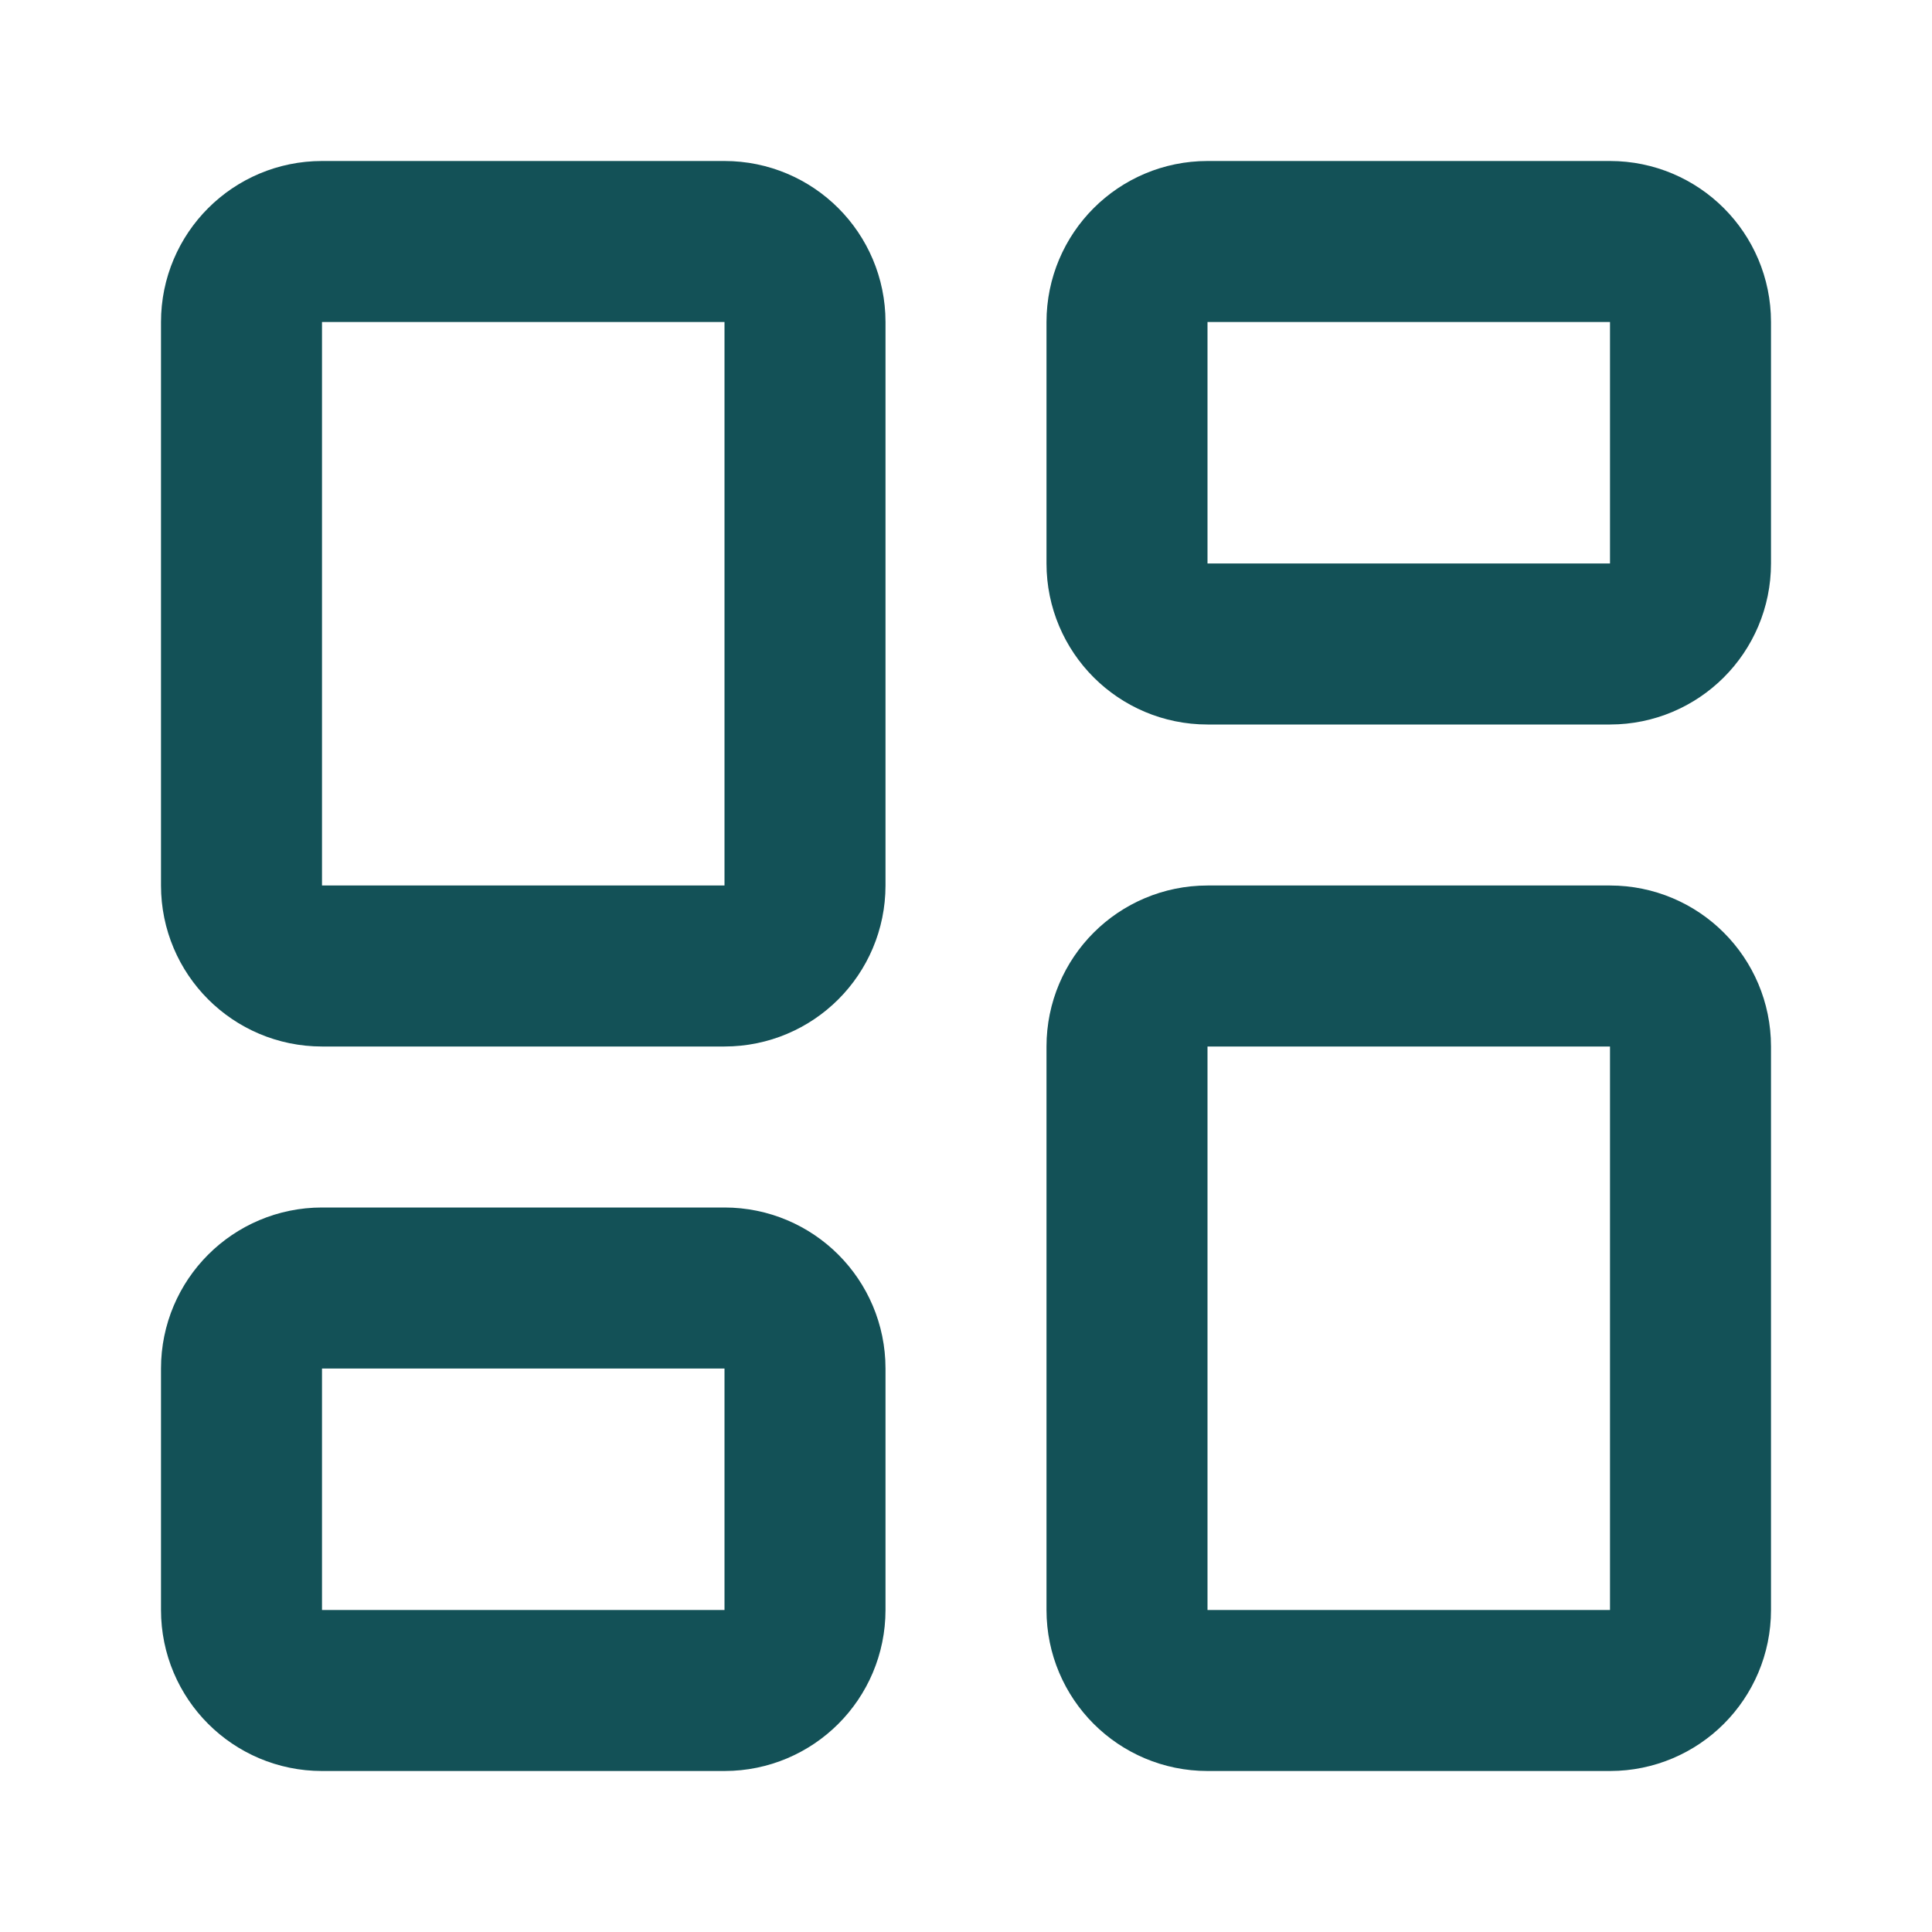
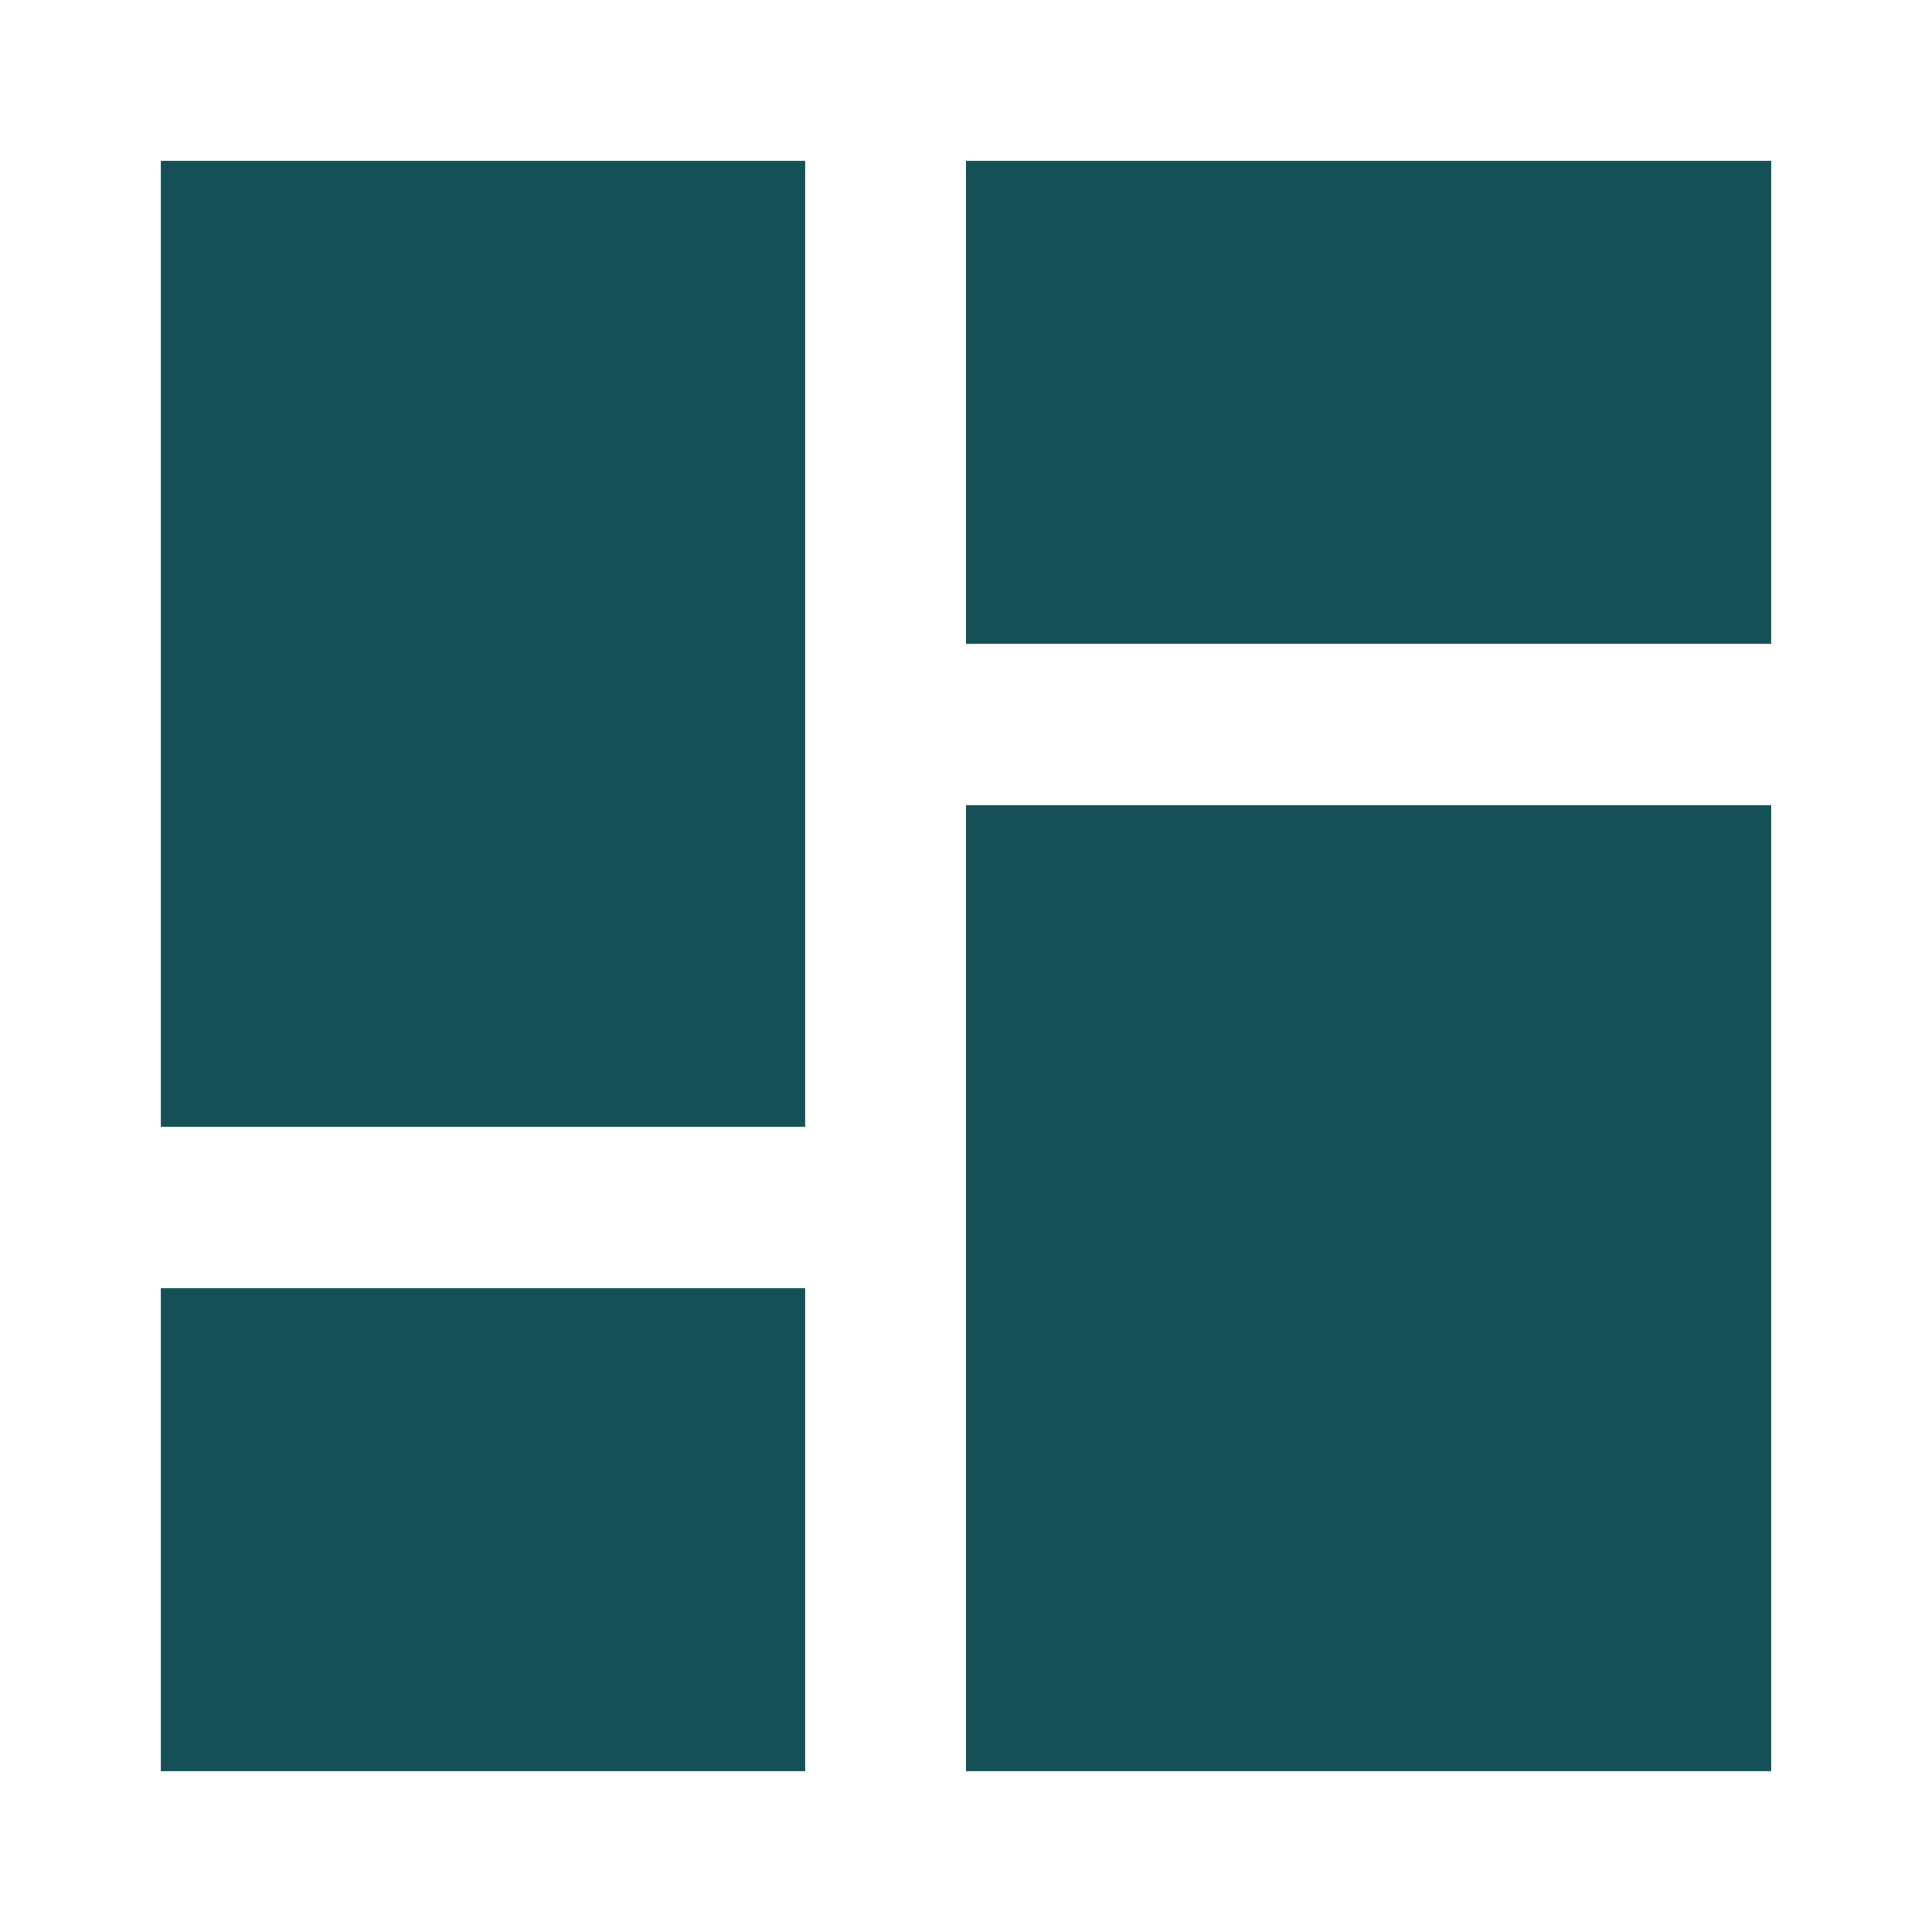
- <svg xmlns="http://www.w3.org/2000/svg" width="24" height="24" viewBox="0 0 24 24" fill="none" stroke="#135157" stroke-width="2" stroke-linecap="round" stroke-linejoin="round">
-   <rect width="7" height="9" x="3" y="3" rx="1" />
-   <rect width="7" height="5" x="14" y="3" rx="1" />
-   <rect width="7" height="9" x="14" y="12" rx="1" />
-   <rect width="7" height="5" x="3" y="16" rx="1" />
+ <svg xmlns="http://www.w3.org/2000/svg" width="24" height="24" viewBox="0 0 24 24" fill="none">
+   <g fill="#135157" shape-rendering="crispEdges">
+     <rect x="2" y="2" width="8" height="12" />
+     <rect x="12" y="2" width="10" height="6" />
+     <rect x="2" y="16" width="8" height="6" />
+     <rect x="12" y="10" width="10" height="12" />
+   </g>
</svg>
